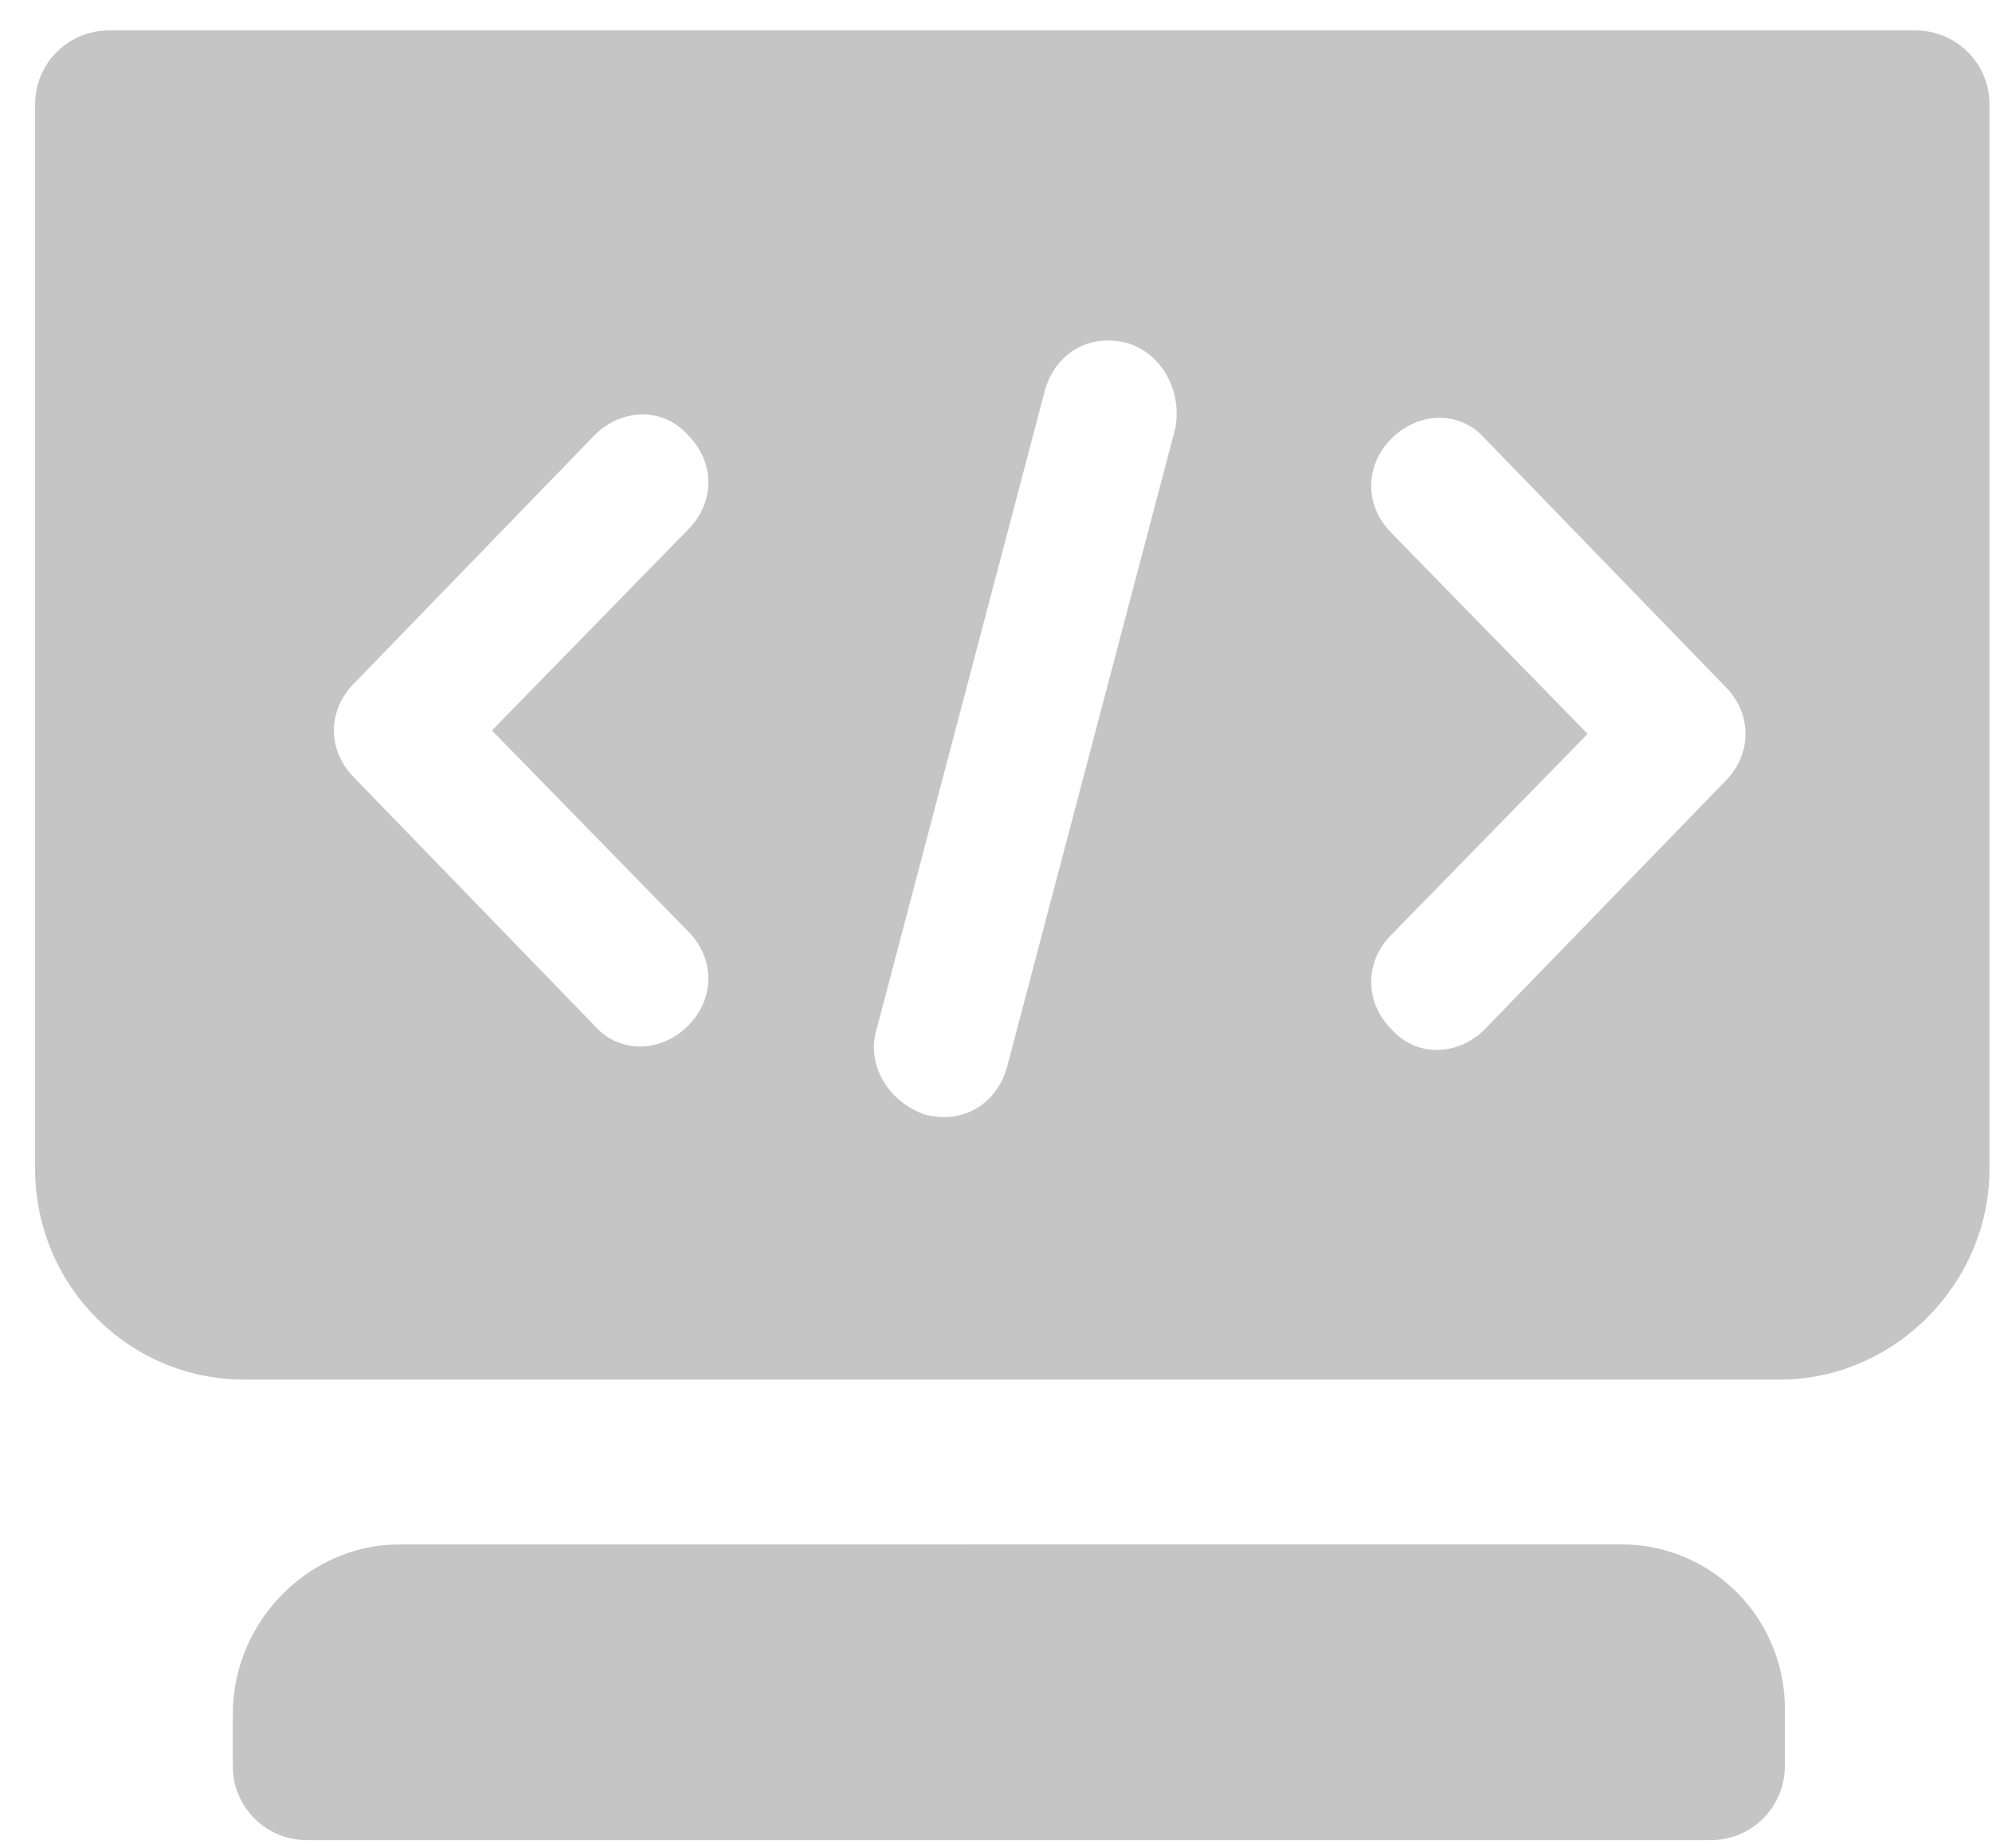
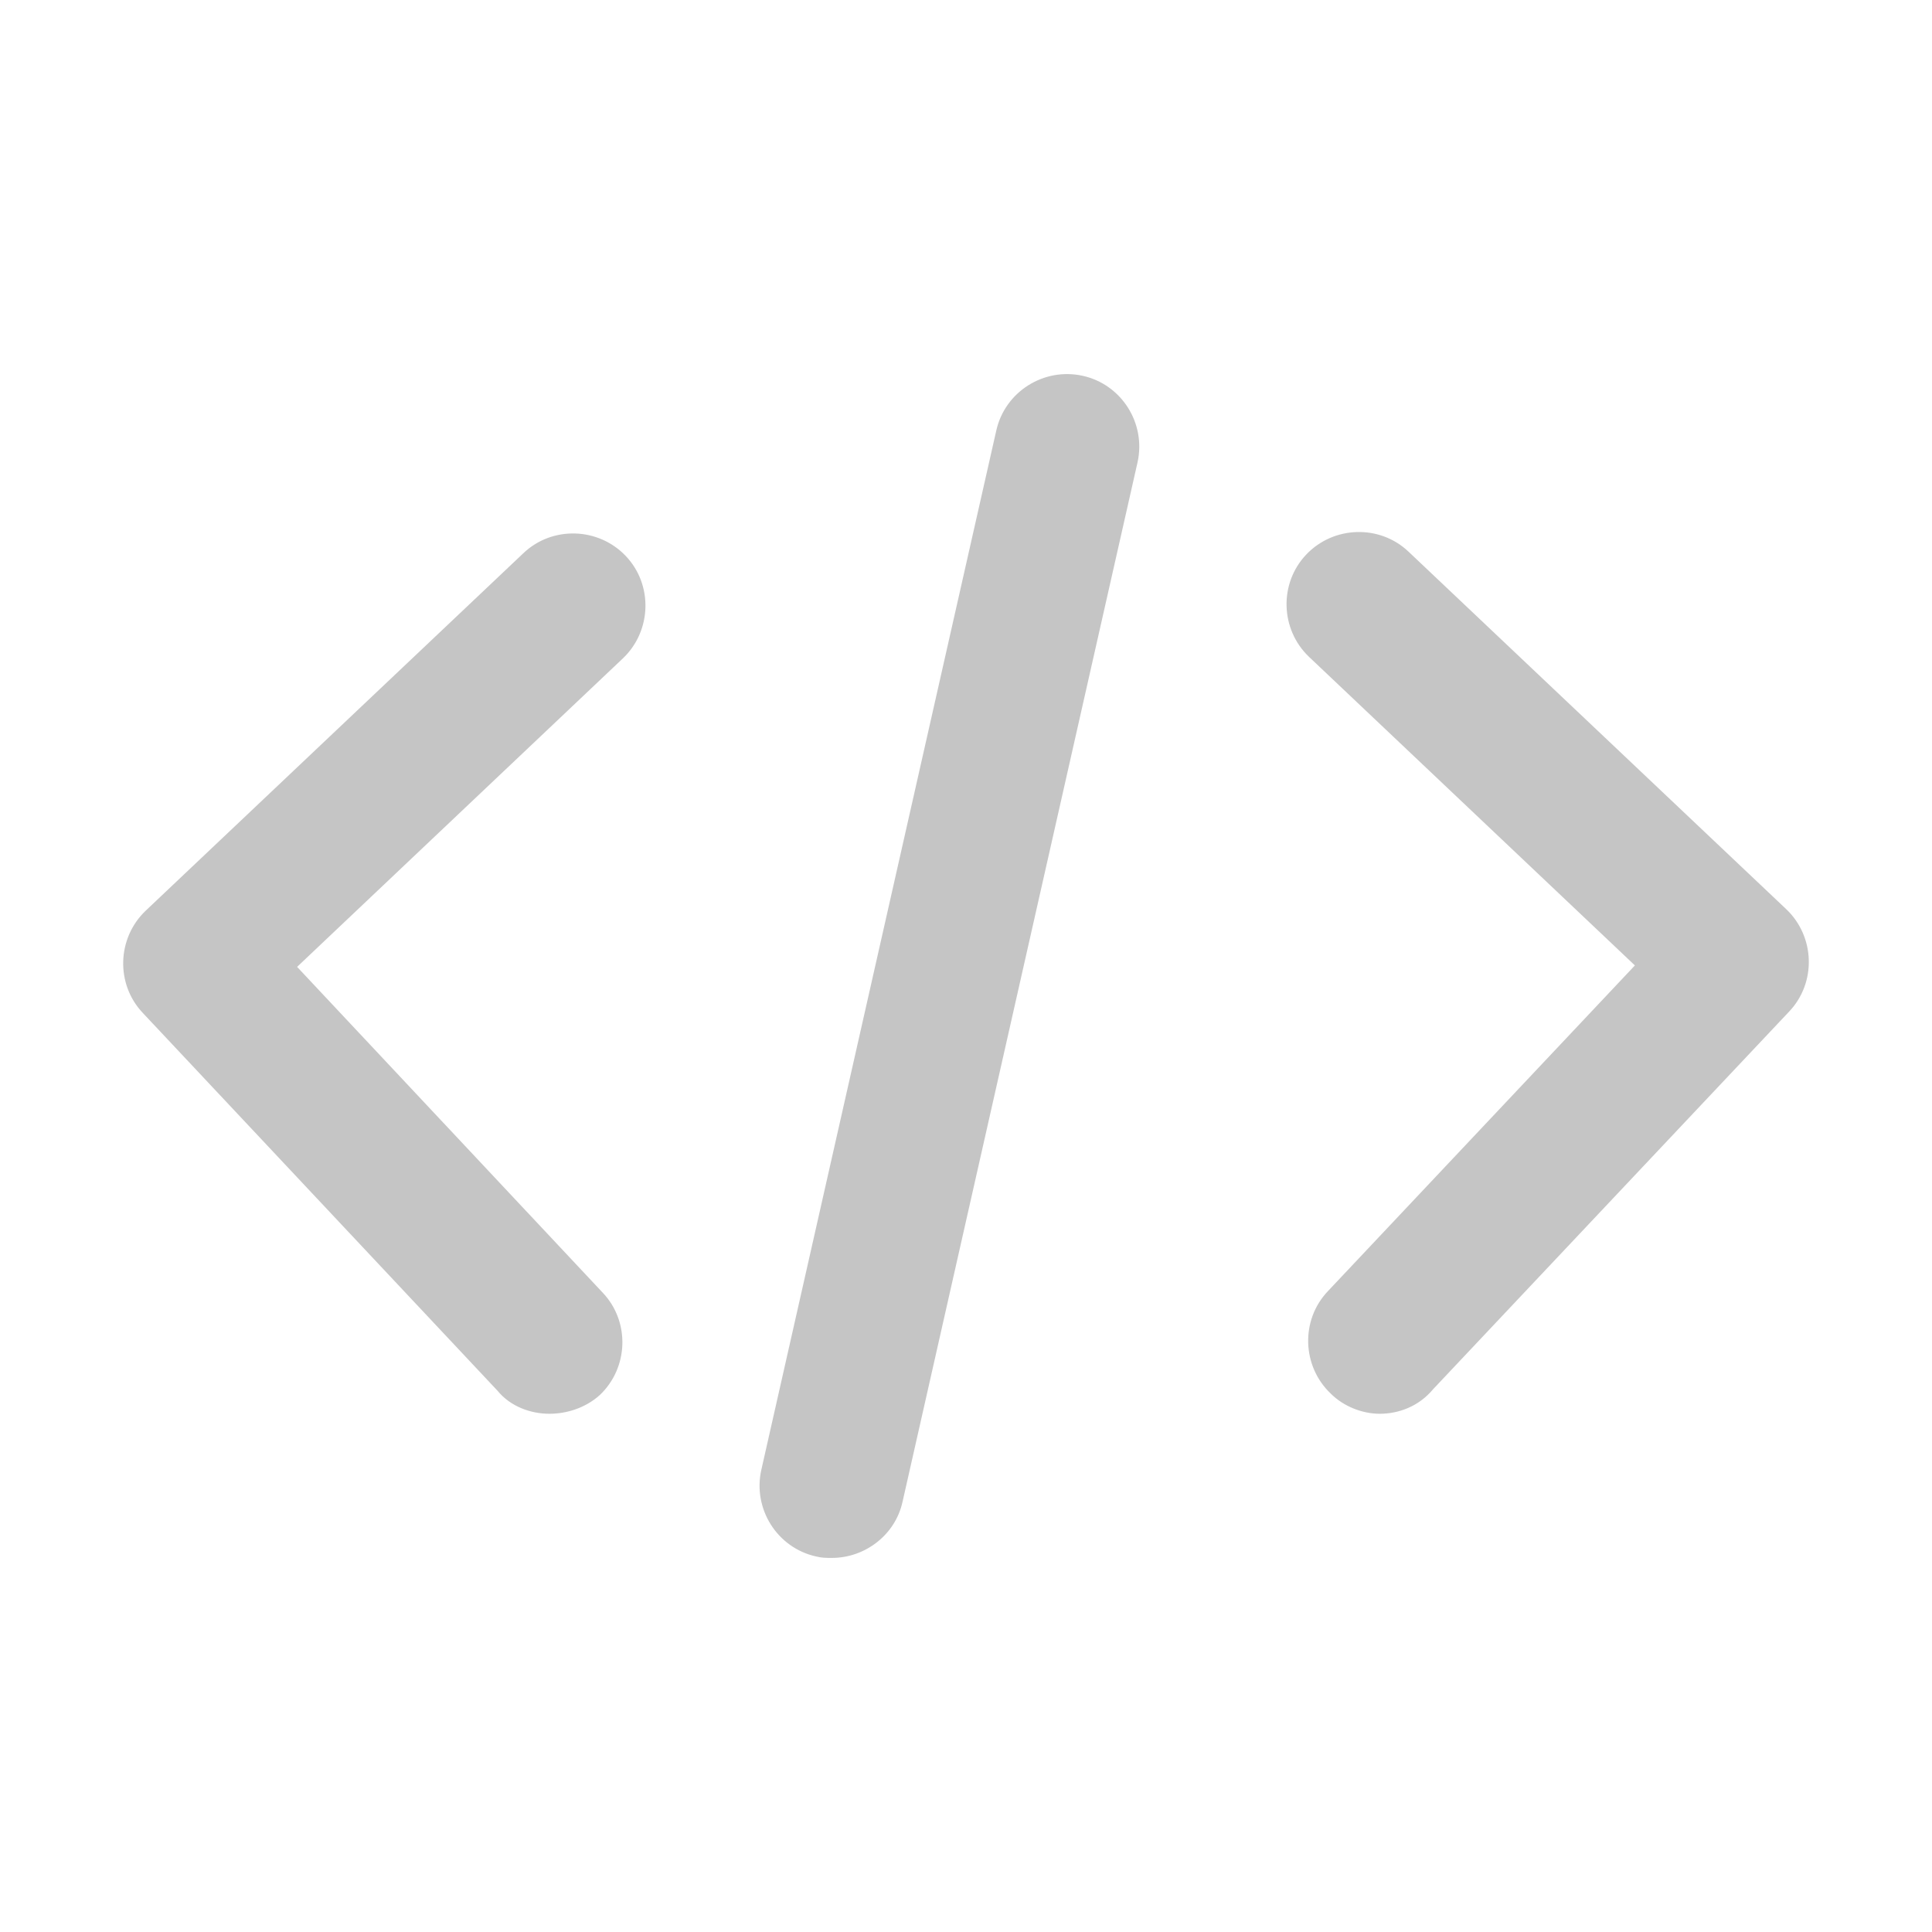
- <svg xmlns="http://www.w3.org/2000/svg" t="1594101654418" class="icon" viewBox="0 0 1104 1024" version="1.1" p-id="8730" width="17.25" height="16">
-   <defs>
-     <style type="text/css" />
-   </defs>
-   <path d="M221.235 855.859c-49.869 0-92.211 42.496-92.211 94.054v28.826c0 22.63 18.33 40.96 40.96 40.96h778.24c22.63 0 40.96-18.33 40.96-40.96v-28.877c1.536-51.558-39.322-94.054-90.726-94.054l-677.222 0.051zM19.456 647.782c0 64 51.405 116.736 116.122 116.736h850.893c62.822 0 116.122-52.736 116.122-116.736V57.805c0-22.63-18.33-40.96-40.96-40.96H60.416c-22.63 0-40.96 18.33-40.96 40.96v589.978z m751.923-352.205c-15.258-15.053-15.258-37.683 0-52.736 15.206-15.053 38.093-15.053 51.405 0l133.222 137.472c15.206 15.053 15.206 37.683 0 52.736l-133.274 137.472c-15.206 15.053-38.093 15.053-51.405 0-15.206-15.053-15.206-37.683 0-52.736l108.544-111.104-108.493-111.104z m-285.594 274.944l93.286-354.048c5.734-20.685 24.73-32 45.67-26.368 19.046 5.632 30.464 26.368 26.675 47.104l-93.286 354.048c-5.734 20.685-24.73 32-45.67 26.368-20.941-7.526-32.358-28.262-26.675-47.104zM329.728 240.947c15.258-15.053 38.093-15.053 51.405 0 15.258 15.053 15.258 37.683 0 52.736l-108.493 111.104 108.493 111.104c15.258 15.053 15.258 37.683 0 52.736-15.258 15.053-38.093 15.053-51.405 0L196.506 431.155c-15.258-15.053-15.258-37.683 0-52.736 0 0.051 133.222-137.472 133.222-137.472z" fill="#C5C5C5" p-id="8731" />
+ <svg xmlns="http://www.w3.org/2000/svg" t="1594202059452" class="icon" viewBox="0 0 1024 1024" version="1.1" p-id="10598" width="16" height="16">
+   <path d="M277.433 293.177L77.243 482.661c-15.28 14.522-16.044 38.969-1.522 54.25l187.954 200.187c6.878 8.402 17.575 12.227 27.506 12.227 9.174 0 19.106-3.061 26.743-9.938 15.286-14.517 16.043-38.962 1.53-54.242L157.47 512.463l172.681-163.514c15.281-14.515 16.046-38.97 1.531-54.25-14.515-15.279-38.97-16.045-54.25-1.522zM946.754 481.896l-200.187-189.486c-15.279-14.523-39.727-13.757-54.241 1.524-14.522 15.287-13.757 39.735 1.522 54.25l172.682 163.514-162.751 172.68c-14.515 15.281-13.75 39.728 1.531 54.25 6.878 6.873 16.809 10.699 25.978 10.699 9.931 0 20.628-3.826 28.272-12.992l188.726-200.187c14.515-15.283 13.75-39.729-1.531-54.251zM573.894 199.193c-20.629-4.583-41.266 8.41-45.849 29.037L403.5 779.12c-4.583 20.63 8.41 41.259 29.037 45.842 3.054 0.764 5.349 0.764 8.401 0.764 17.575 0 33.622-12.22 37.438-29.796l124.546-550.891c4.584-20.636-8.401-41.264-29.028-45.847z" fill="#C5C5C5" p-id="10599" />
</svg>
